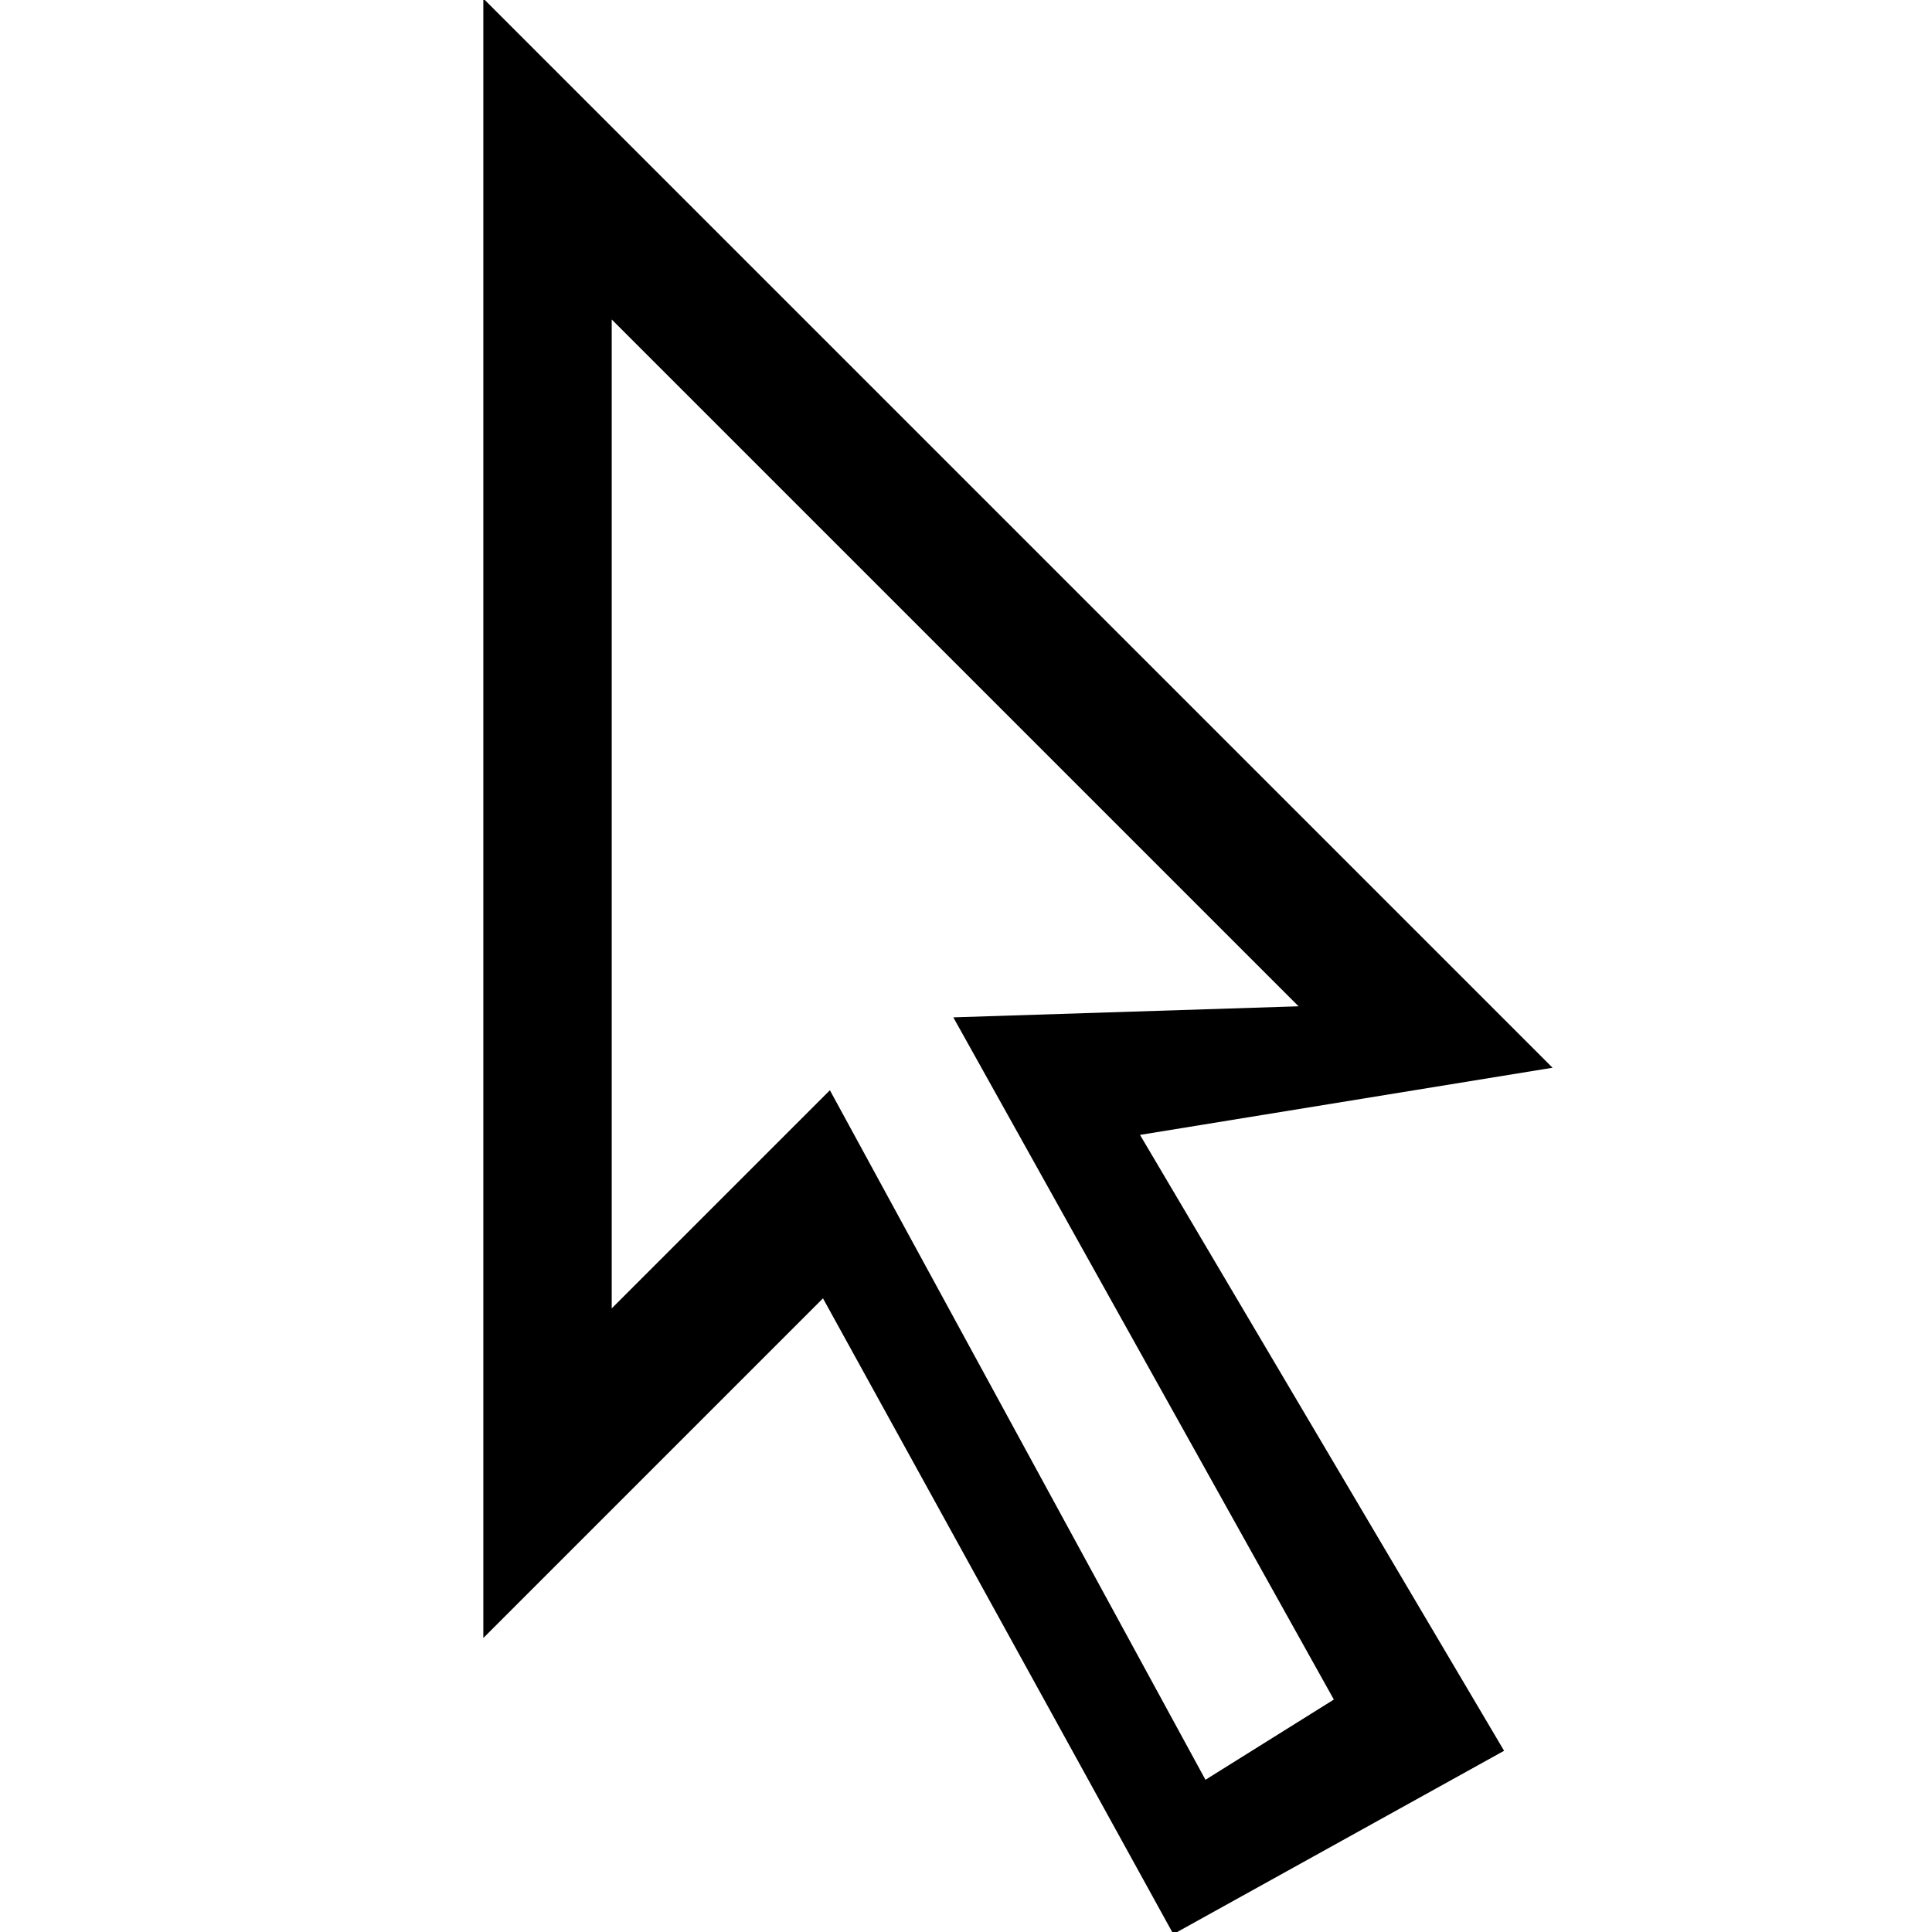
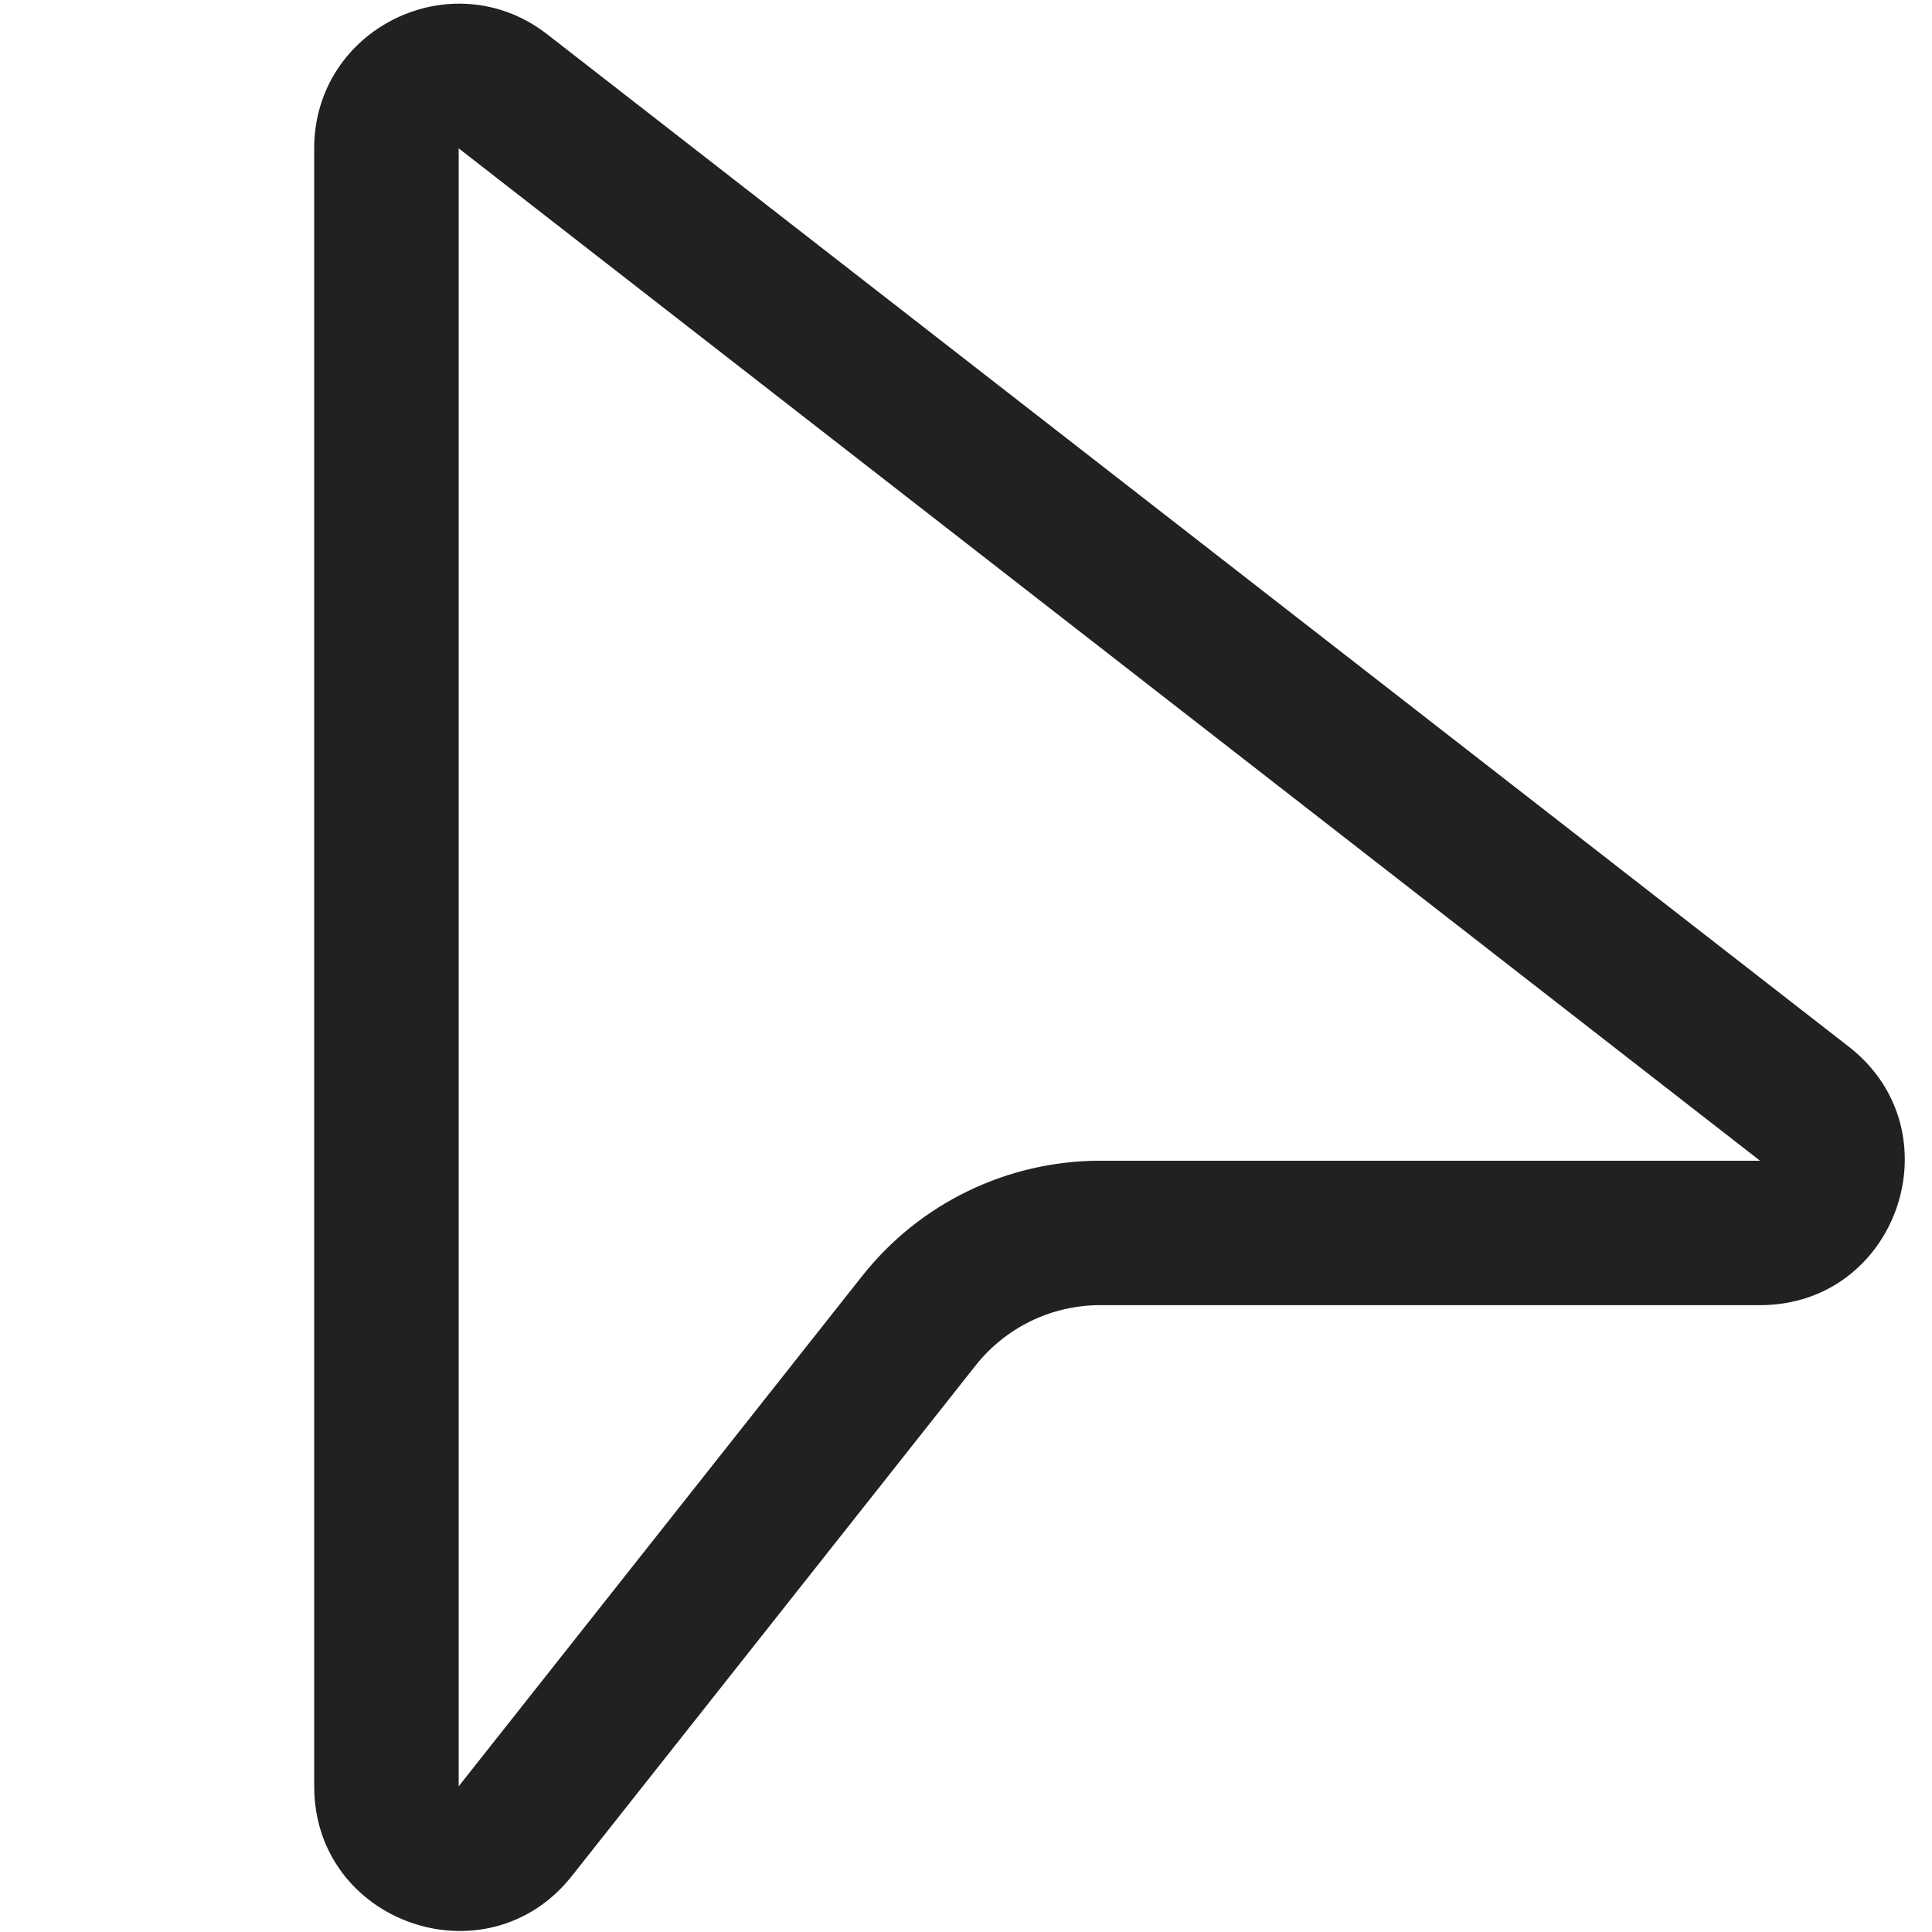
- <svg xmlns="http://www.w3.org/2000/svg" width="76px" height="76px" viewBox="0 0 76 76" version="1.1" enable-background="new 0 0 76.00 76.00" xml:space="preserve" id="svg4">
+ <svg xmlns="http://www.w3.org/2000/svg" width="24" height="24" viewBox="0 0 24 24" fill="none" version="1.1" id="svg4">
  <defs id="defs8" />
-   <path fill="#000000" fill-opacity="1" stroke-width="0.319" stroke-linejoin="round" d="M 19.013,-0.058 61.074,42.002 44.845,44.644 59.167,68.871 46.157,76.084 32.374,51.074 19.013,64.435 Z M 24.063,12.567 v 38.902 l 8.583,-8.582 14.774,27.125 5.05,-3.156 -14.969,-26.836 13.581,-0.435 z" id="path2" />
+   <path d="m 3.903,1.843 c 0,-1.493 1.717,-2.333 2.896,-1.416 L 22.966,13.002 c 1.348,1.049 0.607,3.211 -1.102,3.211 h -8.197 c -0.603,0 -1.174,0.276 -1.548,0.75 L 7.105,23.303 C 6.05,24.637 3.903,23.891 3.903,22.19 Z M 21.864,14.419 5.698,1.843 V 22.19 l 5.013,-6.34 c 0.715,-0.904 1.804,-1.431 2.956,-1.431 z" fill="#212121" id="path2" style="stroke-width:1.196" />
</svg>
